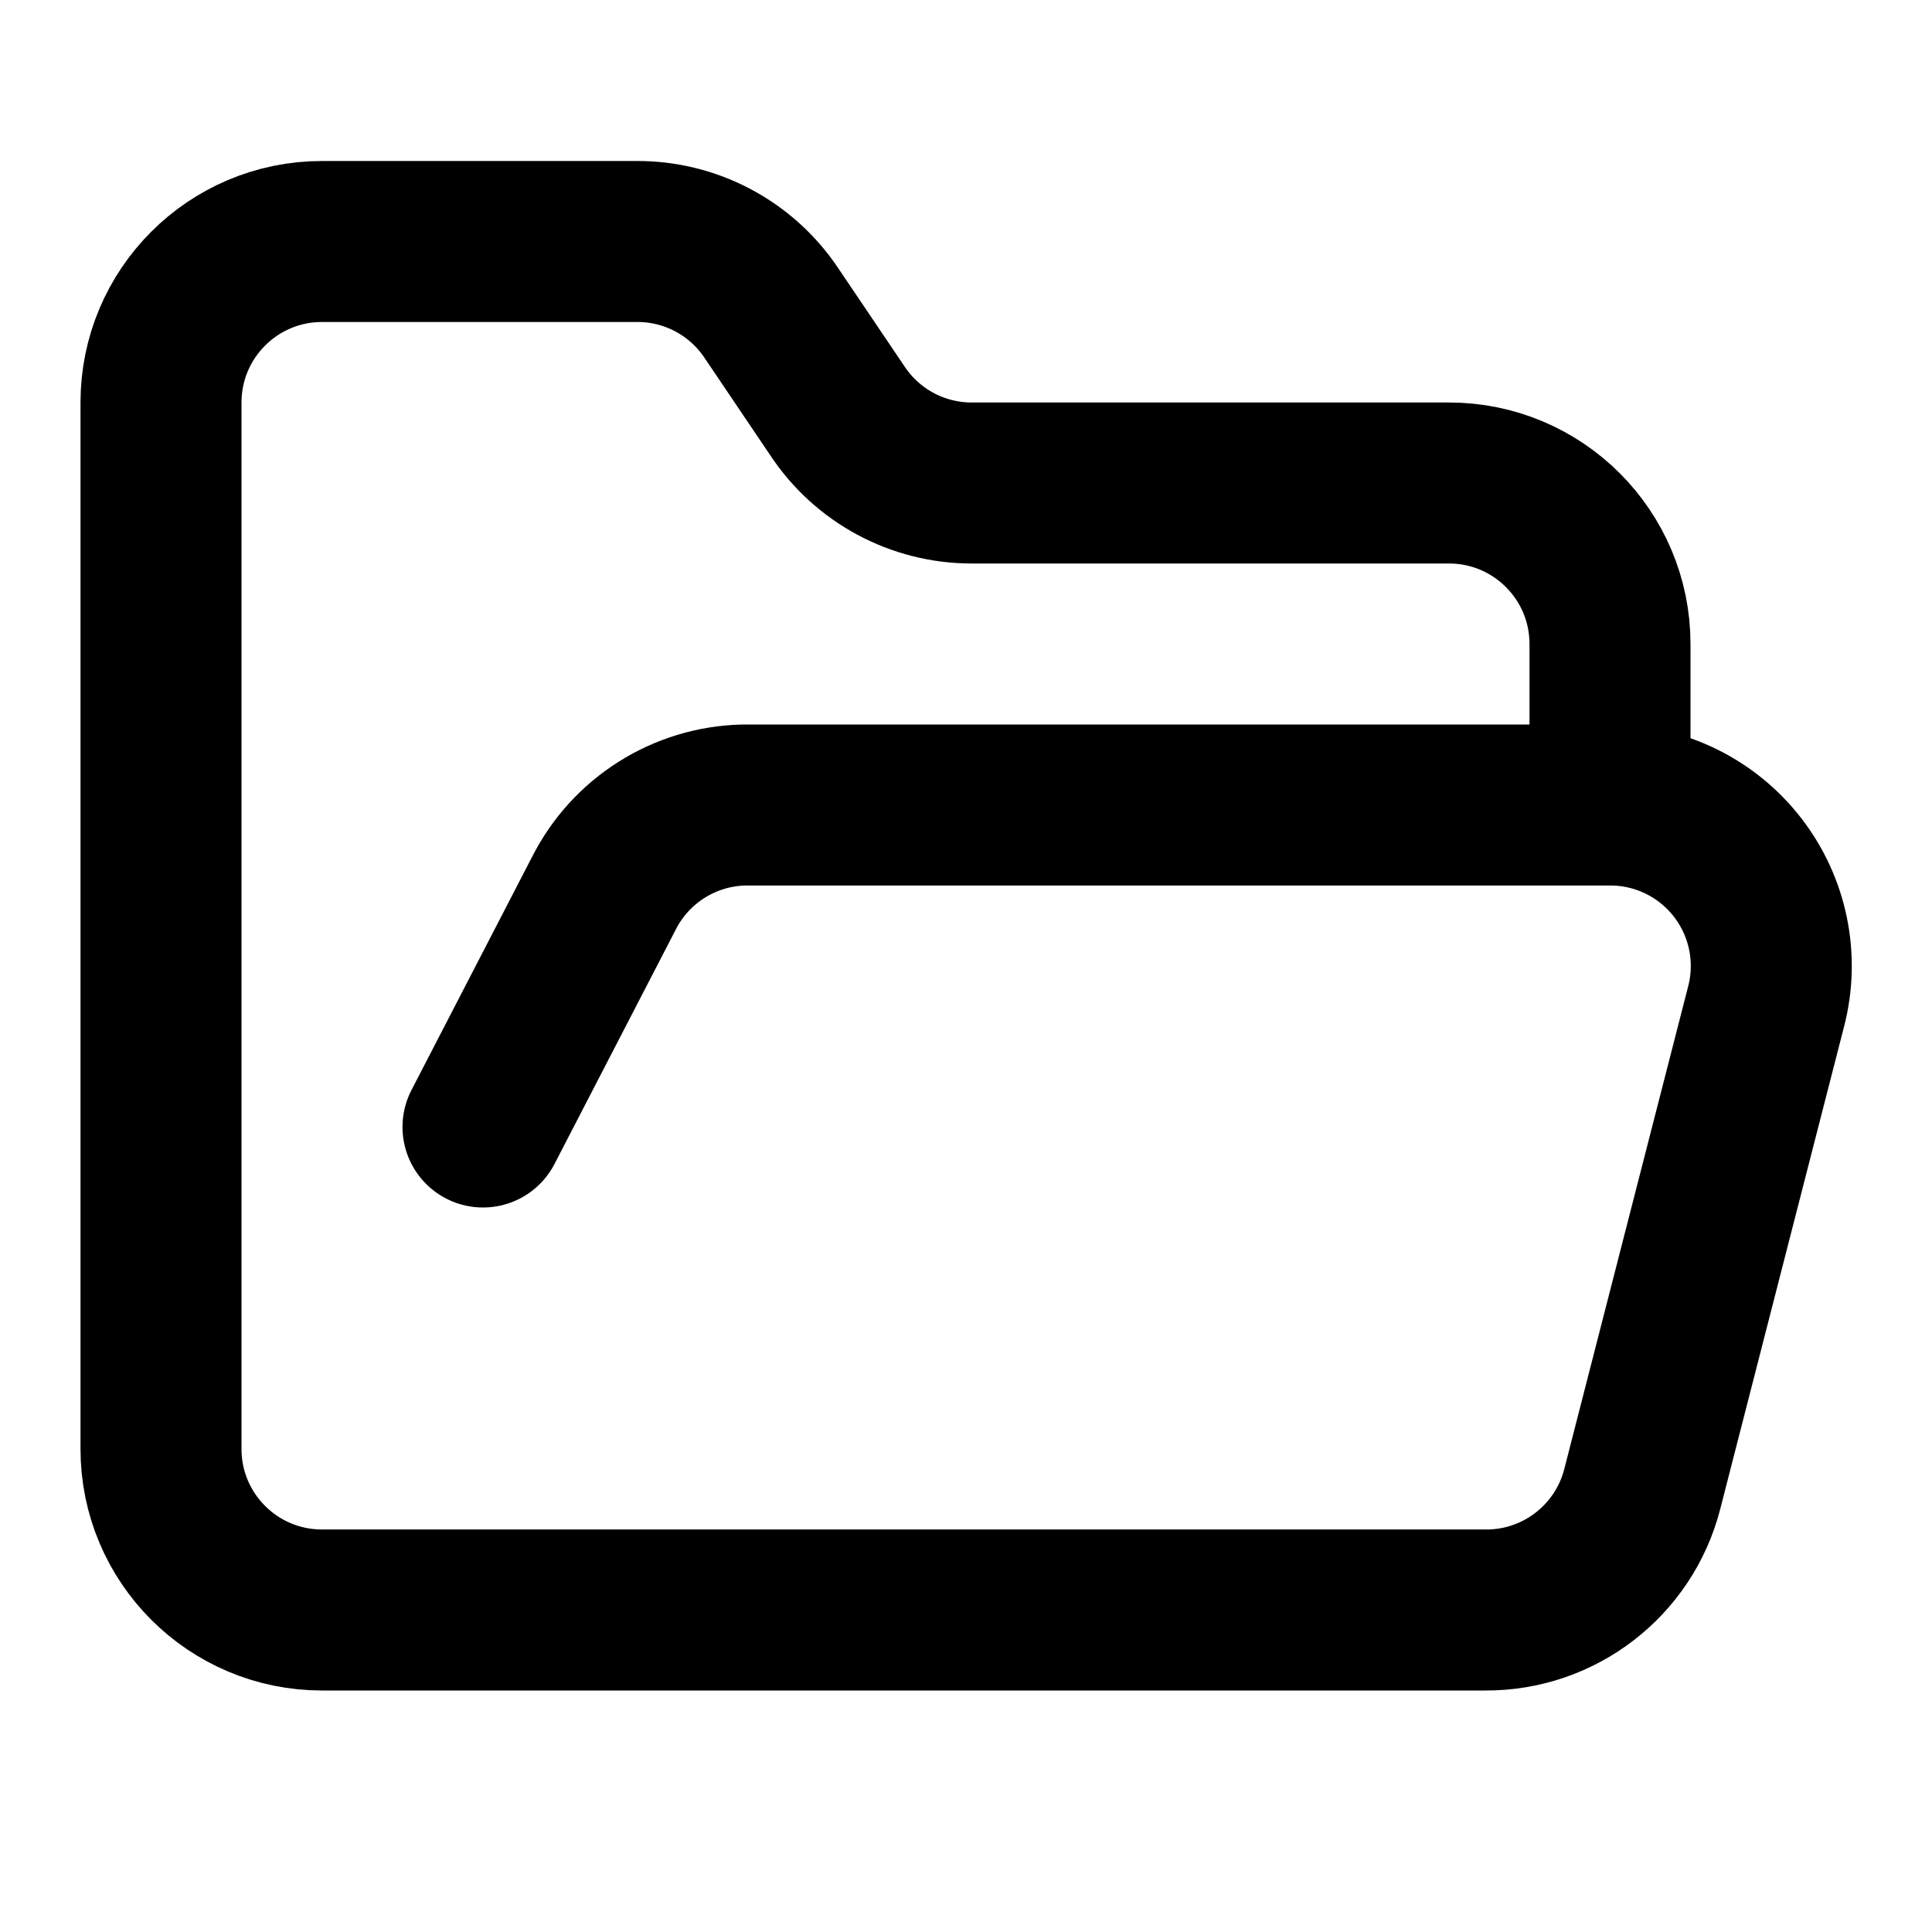
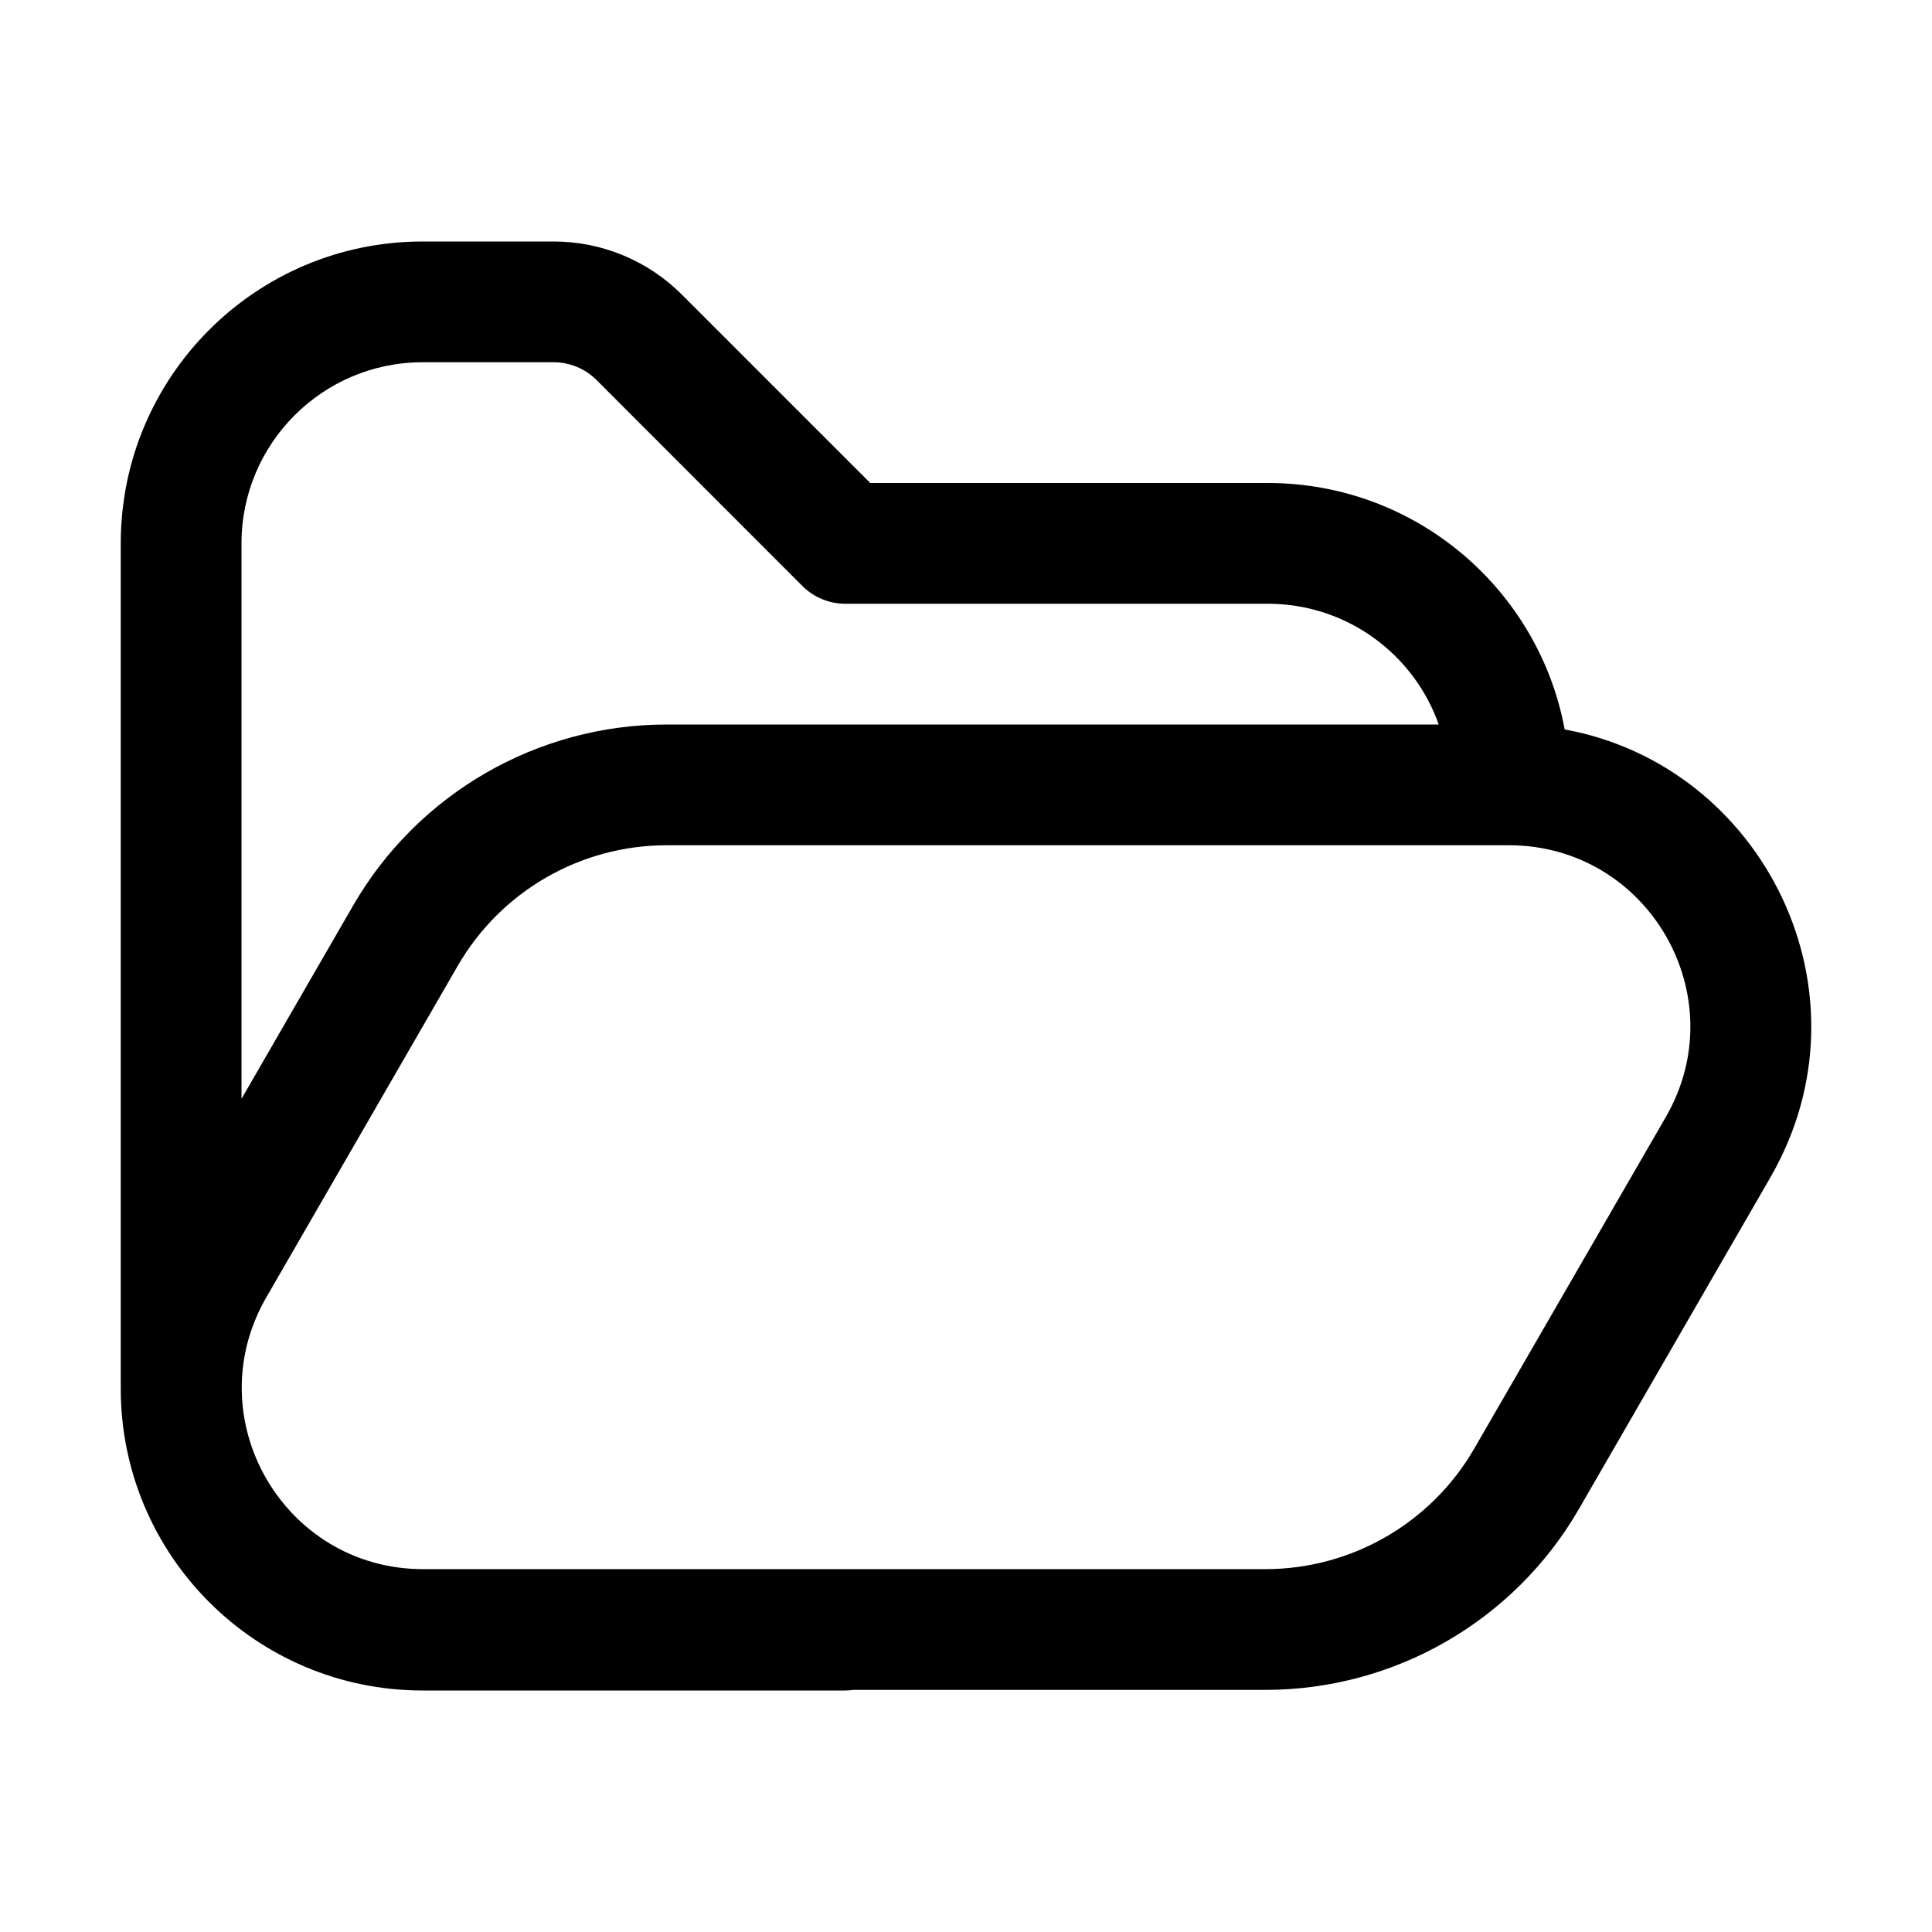
- <svg xmlns="http://www.w3.org/2000/svg" width="24" height="24" viewBox="0 0 24 24" fill="none" stroke="currentColor" stroke-width="2" stroke-linecap="round" stroke-linejoin="round">
-   <path d="m6 14 1.5-2.9A2 2 0 0 1 9.24 10H20a2 2 0 0 1 1.94 2.5l-1.54 6a2 2 0 0 1-1.95 1.5H4a2 2 0 0 1-2-2V5a2 2 0 0 1 2-2h3.9a2 2 0 0 1 1.69.9l.81 1.2a2 2 0 0 0 1.67.9H18a2 2 0 0 1 2 2v2" />
+ <svg xmlns="http://www.w3.org/2000/svg" width="16" height="16" viewBox="0 0 16 16" fill="currentColor">
+   <path d="M2 4.5V9.1L2.924 7.5C3.46 6.572 4.45 6 5.522 6L11.915 6C11.709 5.417 11.153 5 10.5 5H7C6.867 5 6.74 4.947 6.646 4.854L4.939 3.146C4.846 3.053 4.718 3 4.586 3H3.5C2.672 3 2 3.672 2 4.5ZM7.069 13.995C7.046 13.998 7.023 14 7 14H3.5C2.119 14 1 12.881 1 11.5V4.5C1 3.119 2.119 2 3.5 2H4.586C4.984 2 5.365 2.158 5.646 2.439L7.207 4H10.5C11.724 4 12.743 4.88 12.958 6.041C14.605 6.341 15.544 8.221 14.662 9.75L13.077 12.495C12.541 13.424 11.55 13.995 10.479 13.995H7.069ZM5.522 7C4.807 7 4.147 7.381 3.79 8L2.205 10.745C1.628 11.745 2.349 12.995 3.504 12.995L10.479 12.995C11.193 12.995 11.853 12.614 12.21 11.995L13.796 9.25C14.373 8.25 13.651 7 12.496 7L5.522 7Z" />
</svg>
